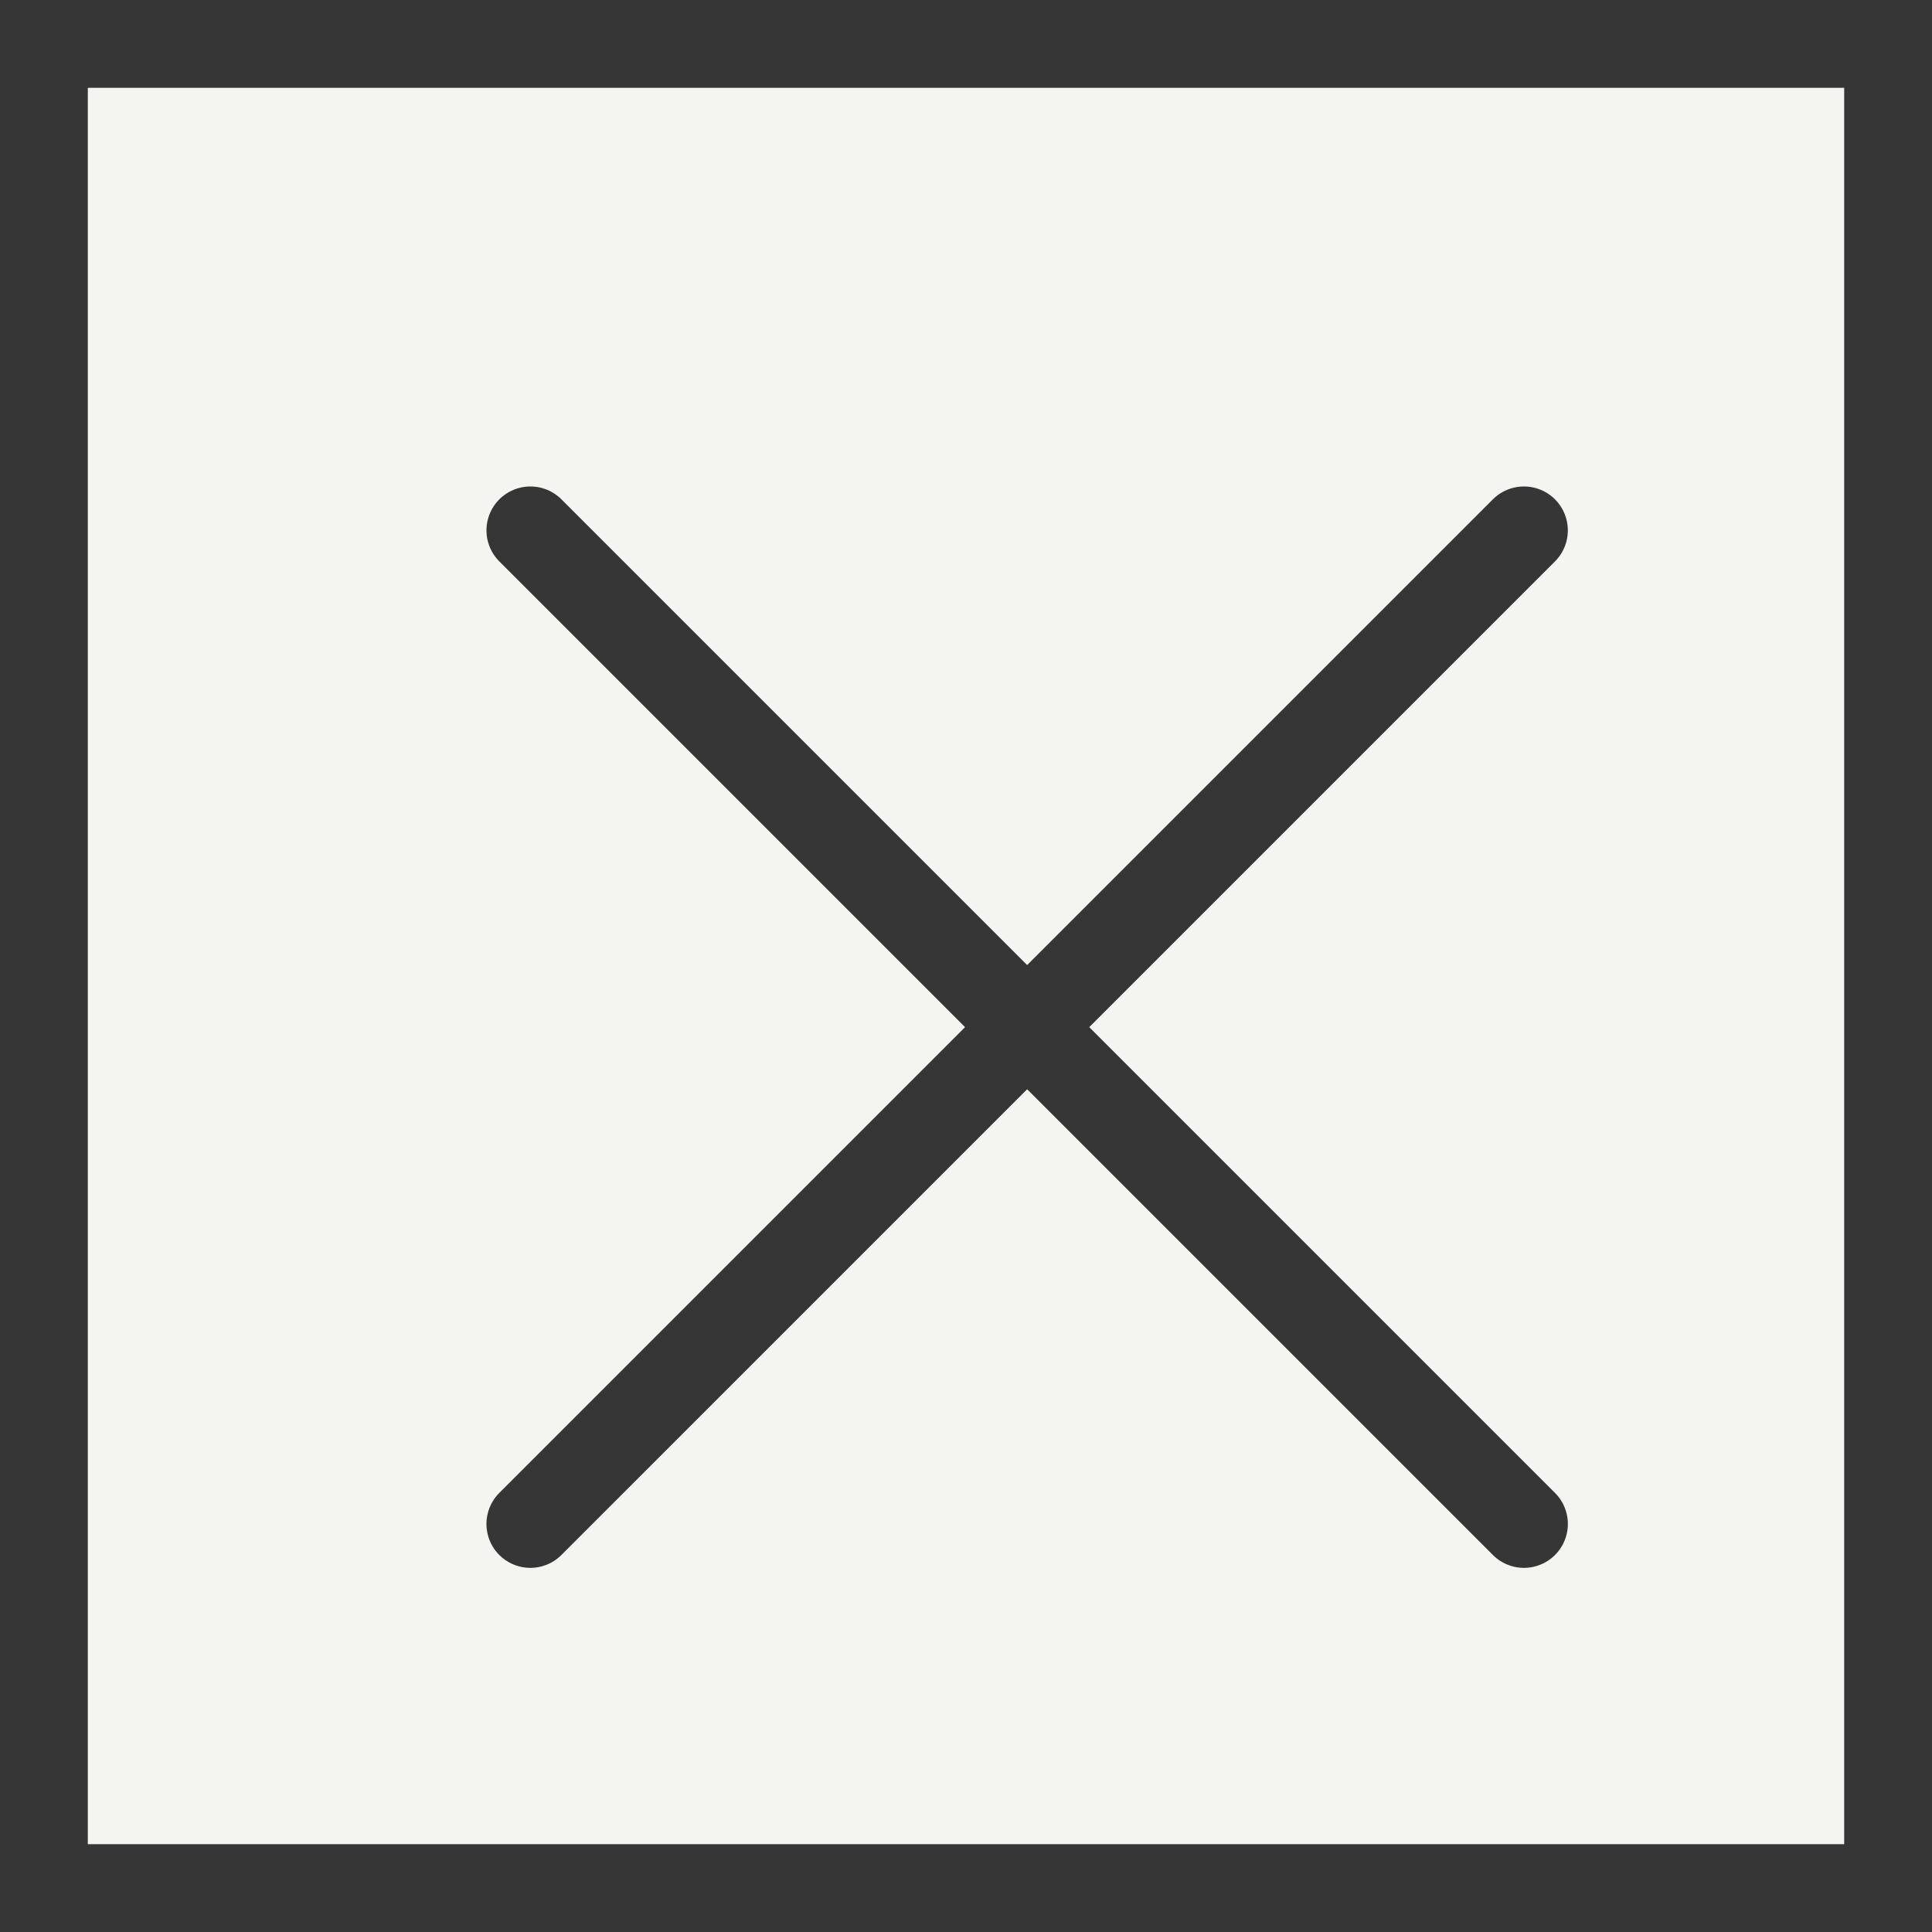
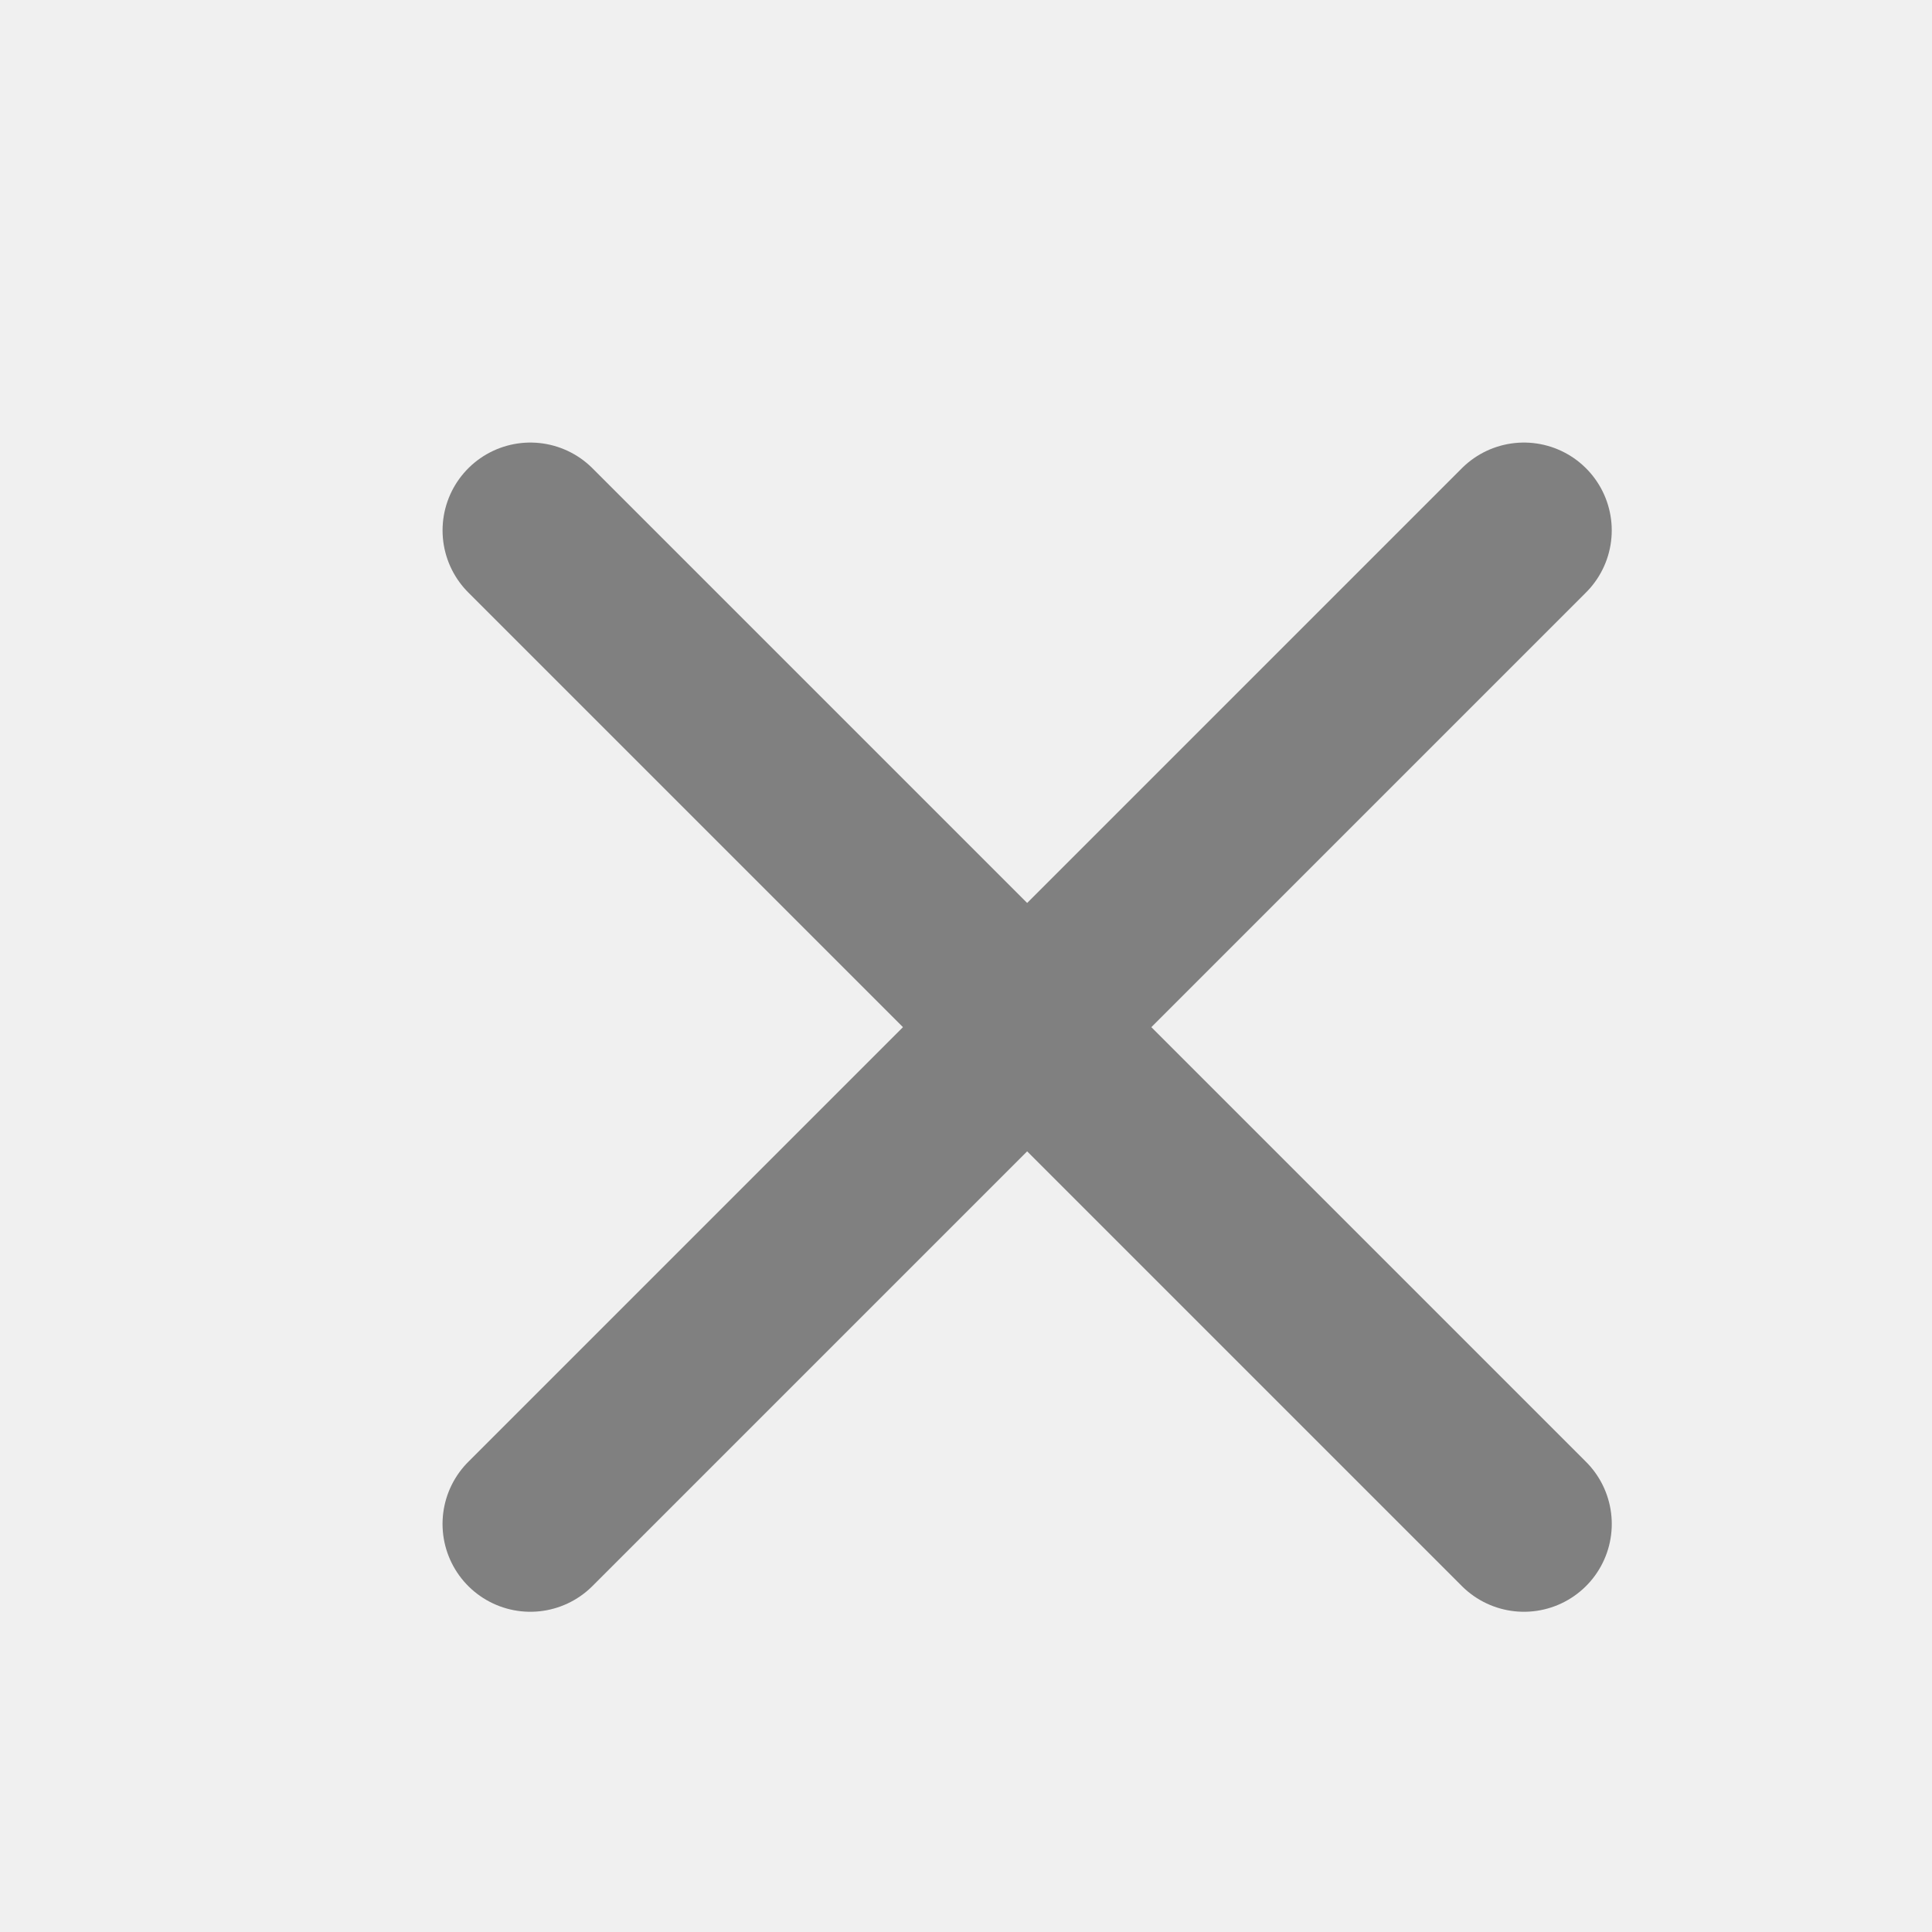
<svg xmlns="http://www.w3.org/2000/svg" xmlns:xlink="http://www.w3.org/1999/xlink" width="22px" height="22px" viewBox="0 0 22 22" version="1.1">
  <defs>
    <rect id="path-1" x="0" y="0" width="22" height="22" />
-     <mask id="mask-2" maskContentUnits="userSpaceOnUse" maskUnits="objectBoundingBox" x="0" y="0" width="22" height="22" fill="white">
+     <mask id="mask-2" maskContentUnits="userSpaceOnUse" maskUnits="objectBoundingBox" x="0" y="0" width="22" height="22" fill="none">
      <use xlink:href="#path-1" />
    </mask>
  </defs>
-   <g id="main" stroke="none" stroke-width="1" fill="none" fill-rule="evenodd">
-     <g id="MENU-M---all,-opened" transform="translate(-341, -12)" stroke="#363636">
+   <g id="main" stroke="grey" stroke-width="2" fill="none" fill-rule="evenodd">
+     <g id="MENU-M---all,-opened" transform="translate(-341, -12)" stroke="grey">
      <g id="header-mobile-home-copy" transform="translate(341, 12)">
-         <use id="Rectangle-3" mask="url(#mask-2)" stroke-width="2" fill="#F4F4F1" xlink:href="#path-1" />
+         <use id="Rectangle-3" mask="url(#mask-2)" stroke-width="2" fill="none" xlink:href="#path-1" />
        <g id="icon-x" transform="translate(5.789474, 5.789474)" stroke-linecap="round" stroke-linejoin="round">
          <g id="Group-2" transform="translate(0.25, 0.25)">
            <path d="M7.85046229e-17,0 L11.314,11.314" id="Line" />
            <path d="M7.85046229e-17,0 L11.314,11.314" id="Line-Copy-4" transform="translate(5.656854, 5.656854) scale(-1, 1) translate(-5.656854, -5.656854) " />
          </g>
        </g>
      </g>
    </g>
  </g>
</svg>
